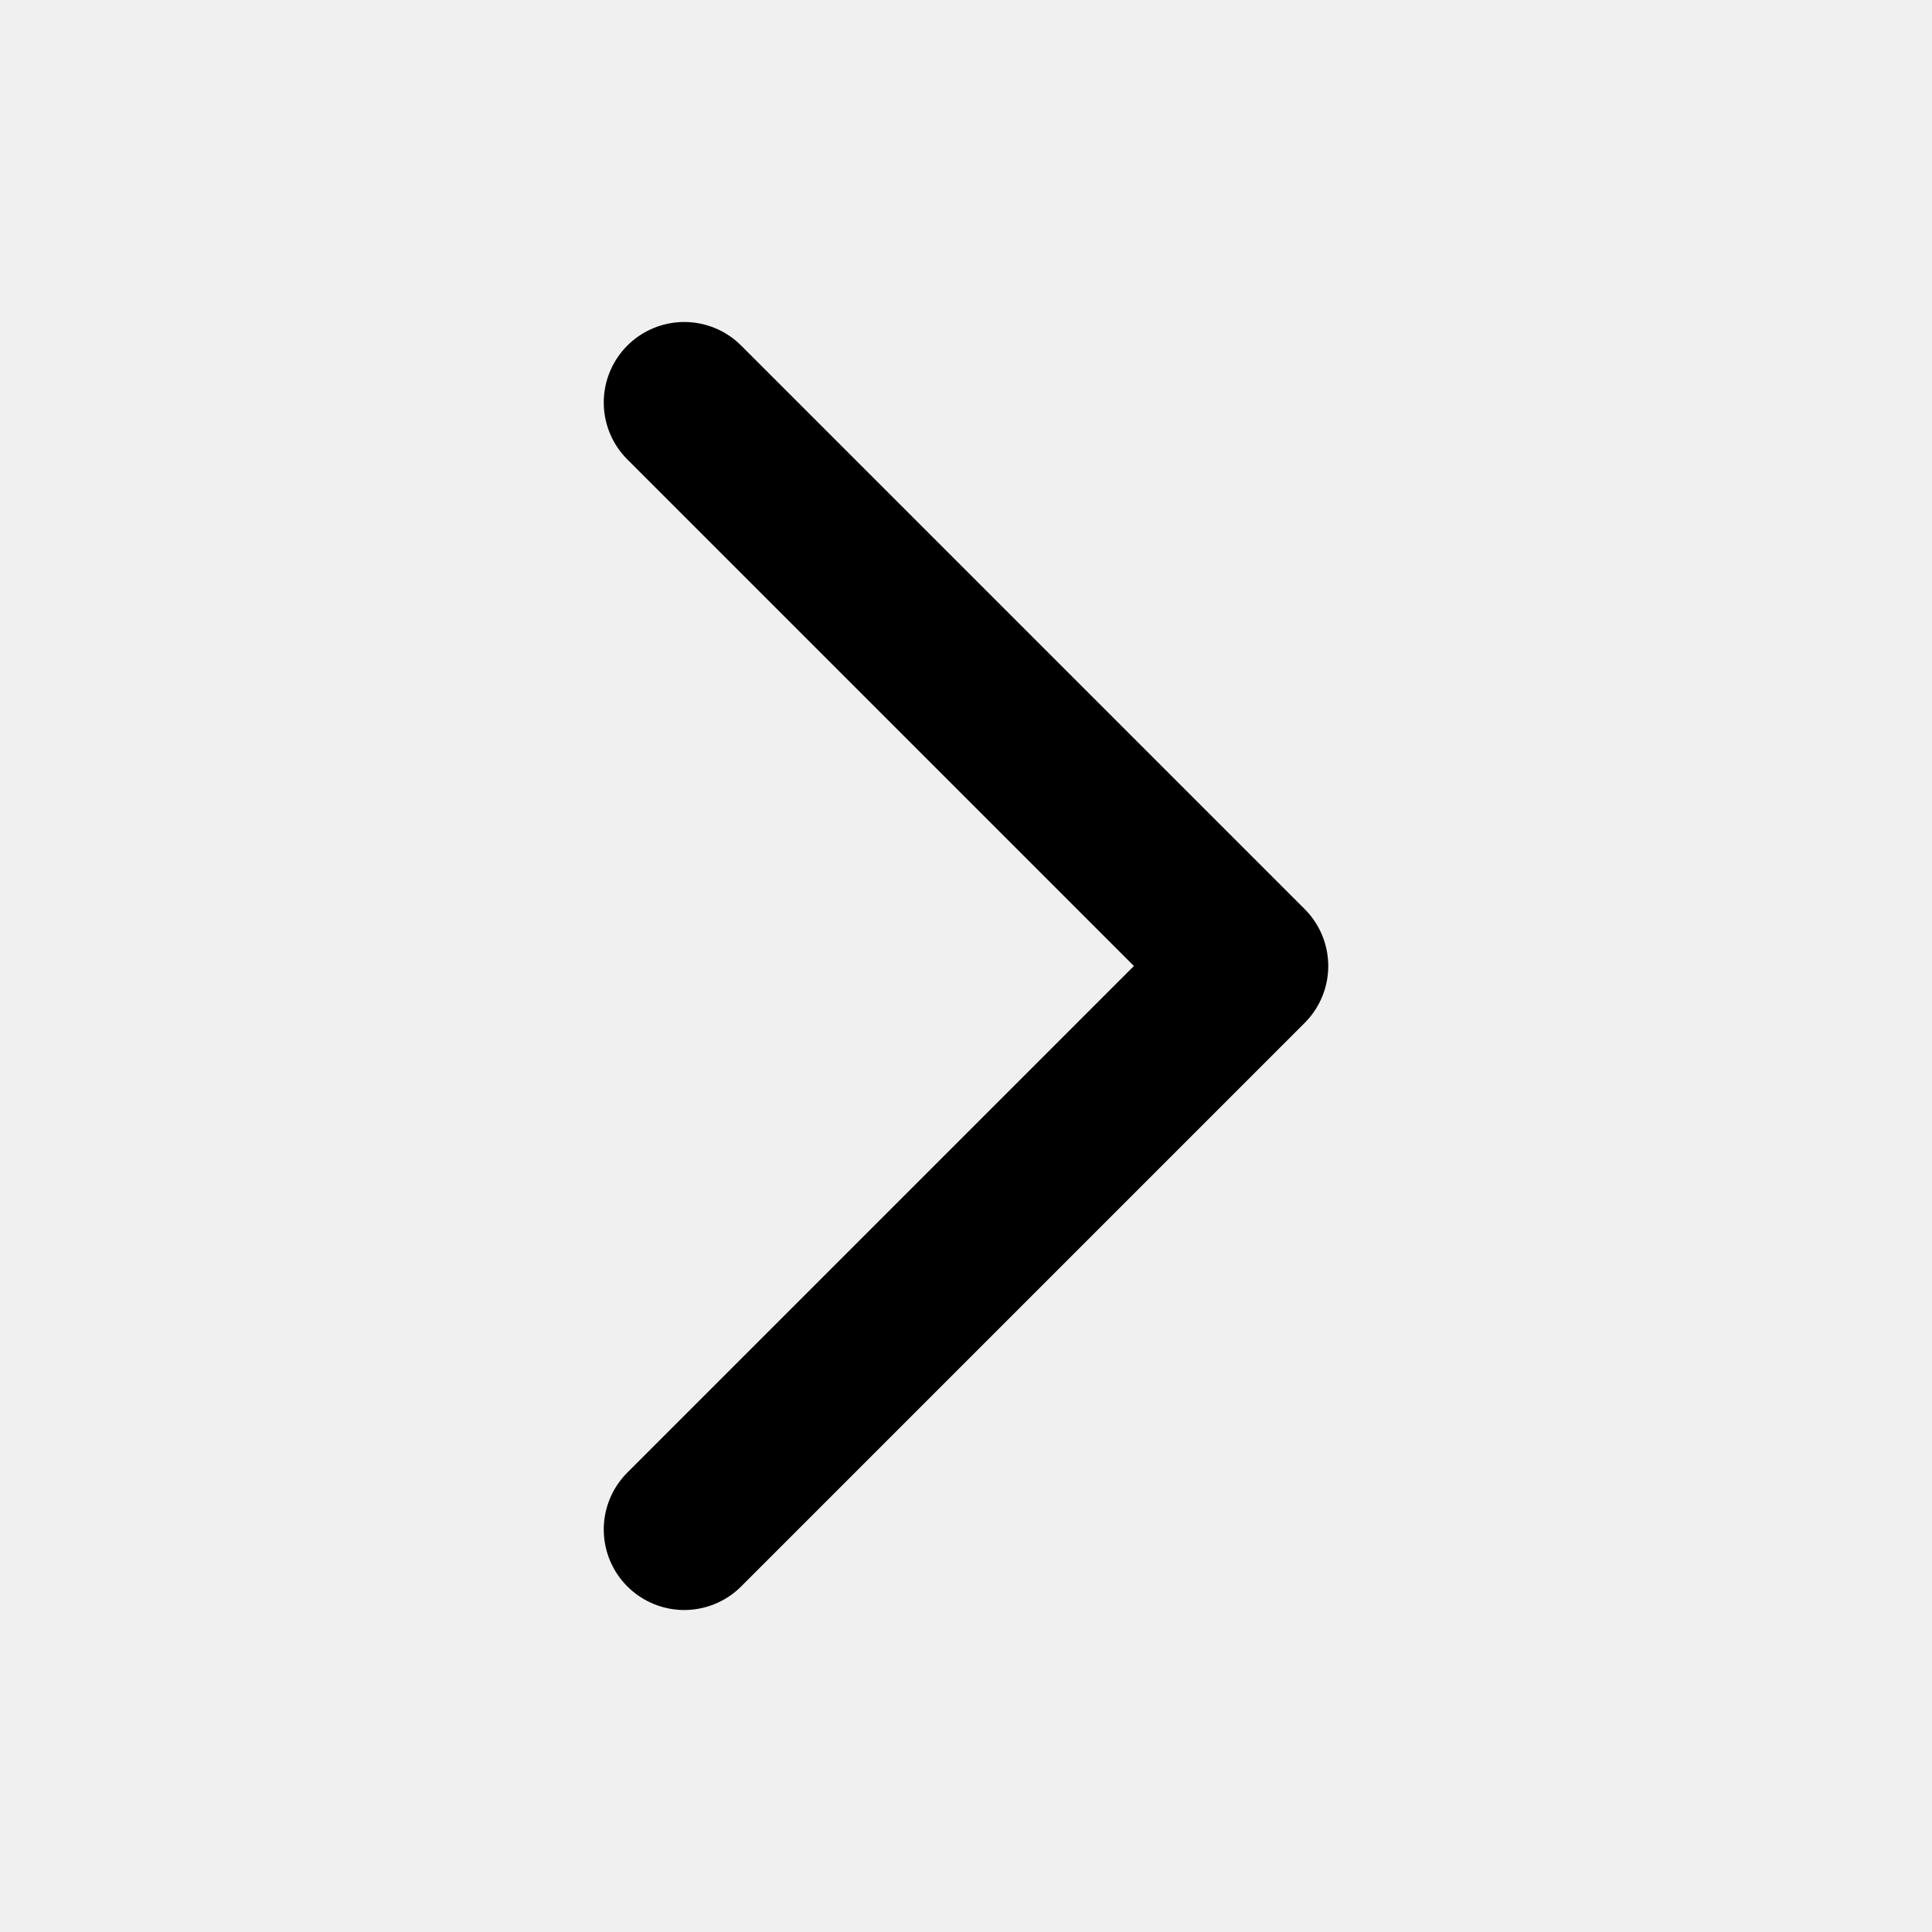
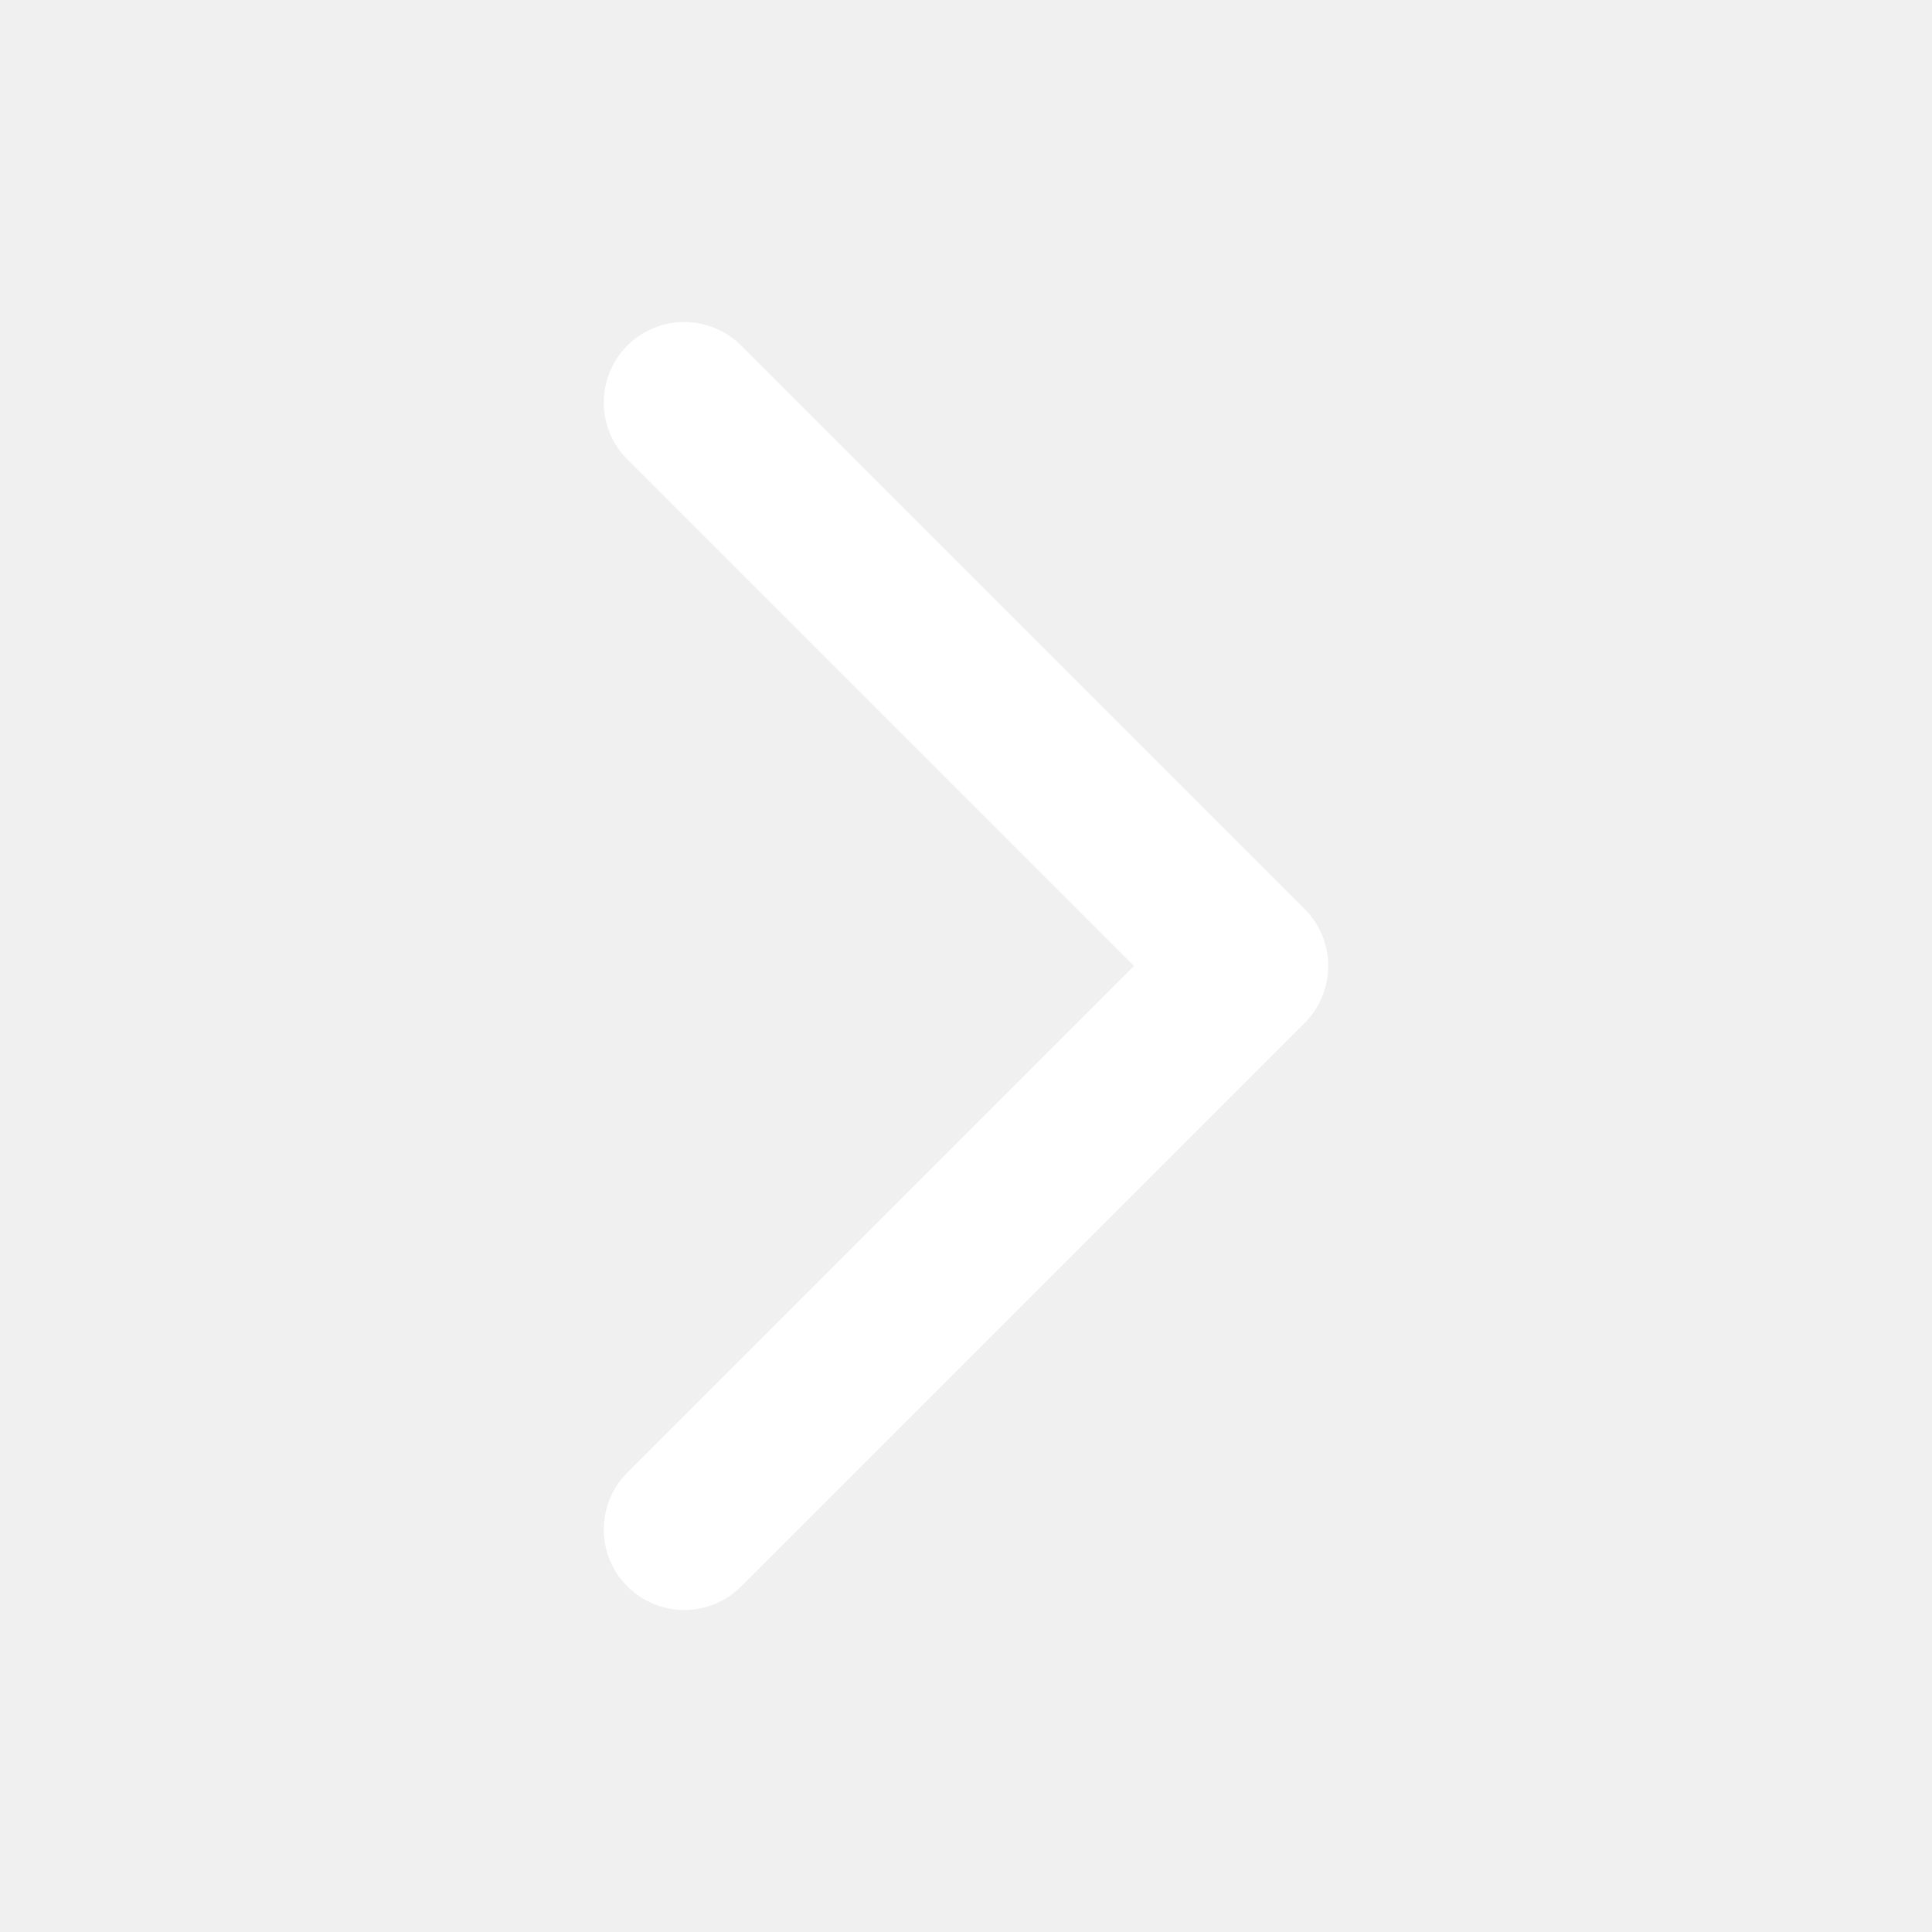
- <svg xmlns="http://www.w3.org/2000/svg" width="800px" height="800px" viewBox="0 0 24 24">
+ <svg xmlns="http://www.w3.org/2000/svg" width="40px" height="40px" viewBox="0 0 24 24">
  <g id="Complete">
    <g id="F-Chevron">
-       <polyline fill="none" id="Right" points="8.5 5 15.5 12 8.5 19" stroke="#000000" stroke-linecap="round" stroke-linejoin="round" stroke-width="2" />
+       <polyline fill="none" id="Right" points="8.5 5 15.5 12 8.5 19" stroke="#FFFFFF" stroke-linecap="round" stroke-linejoin="round" stroke-width="2" />
    </g>
  </g>
</svg>
